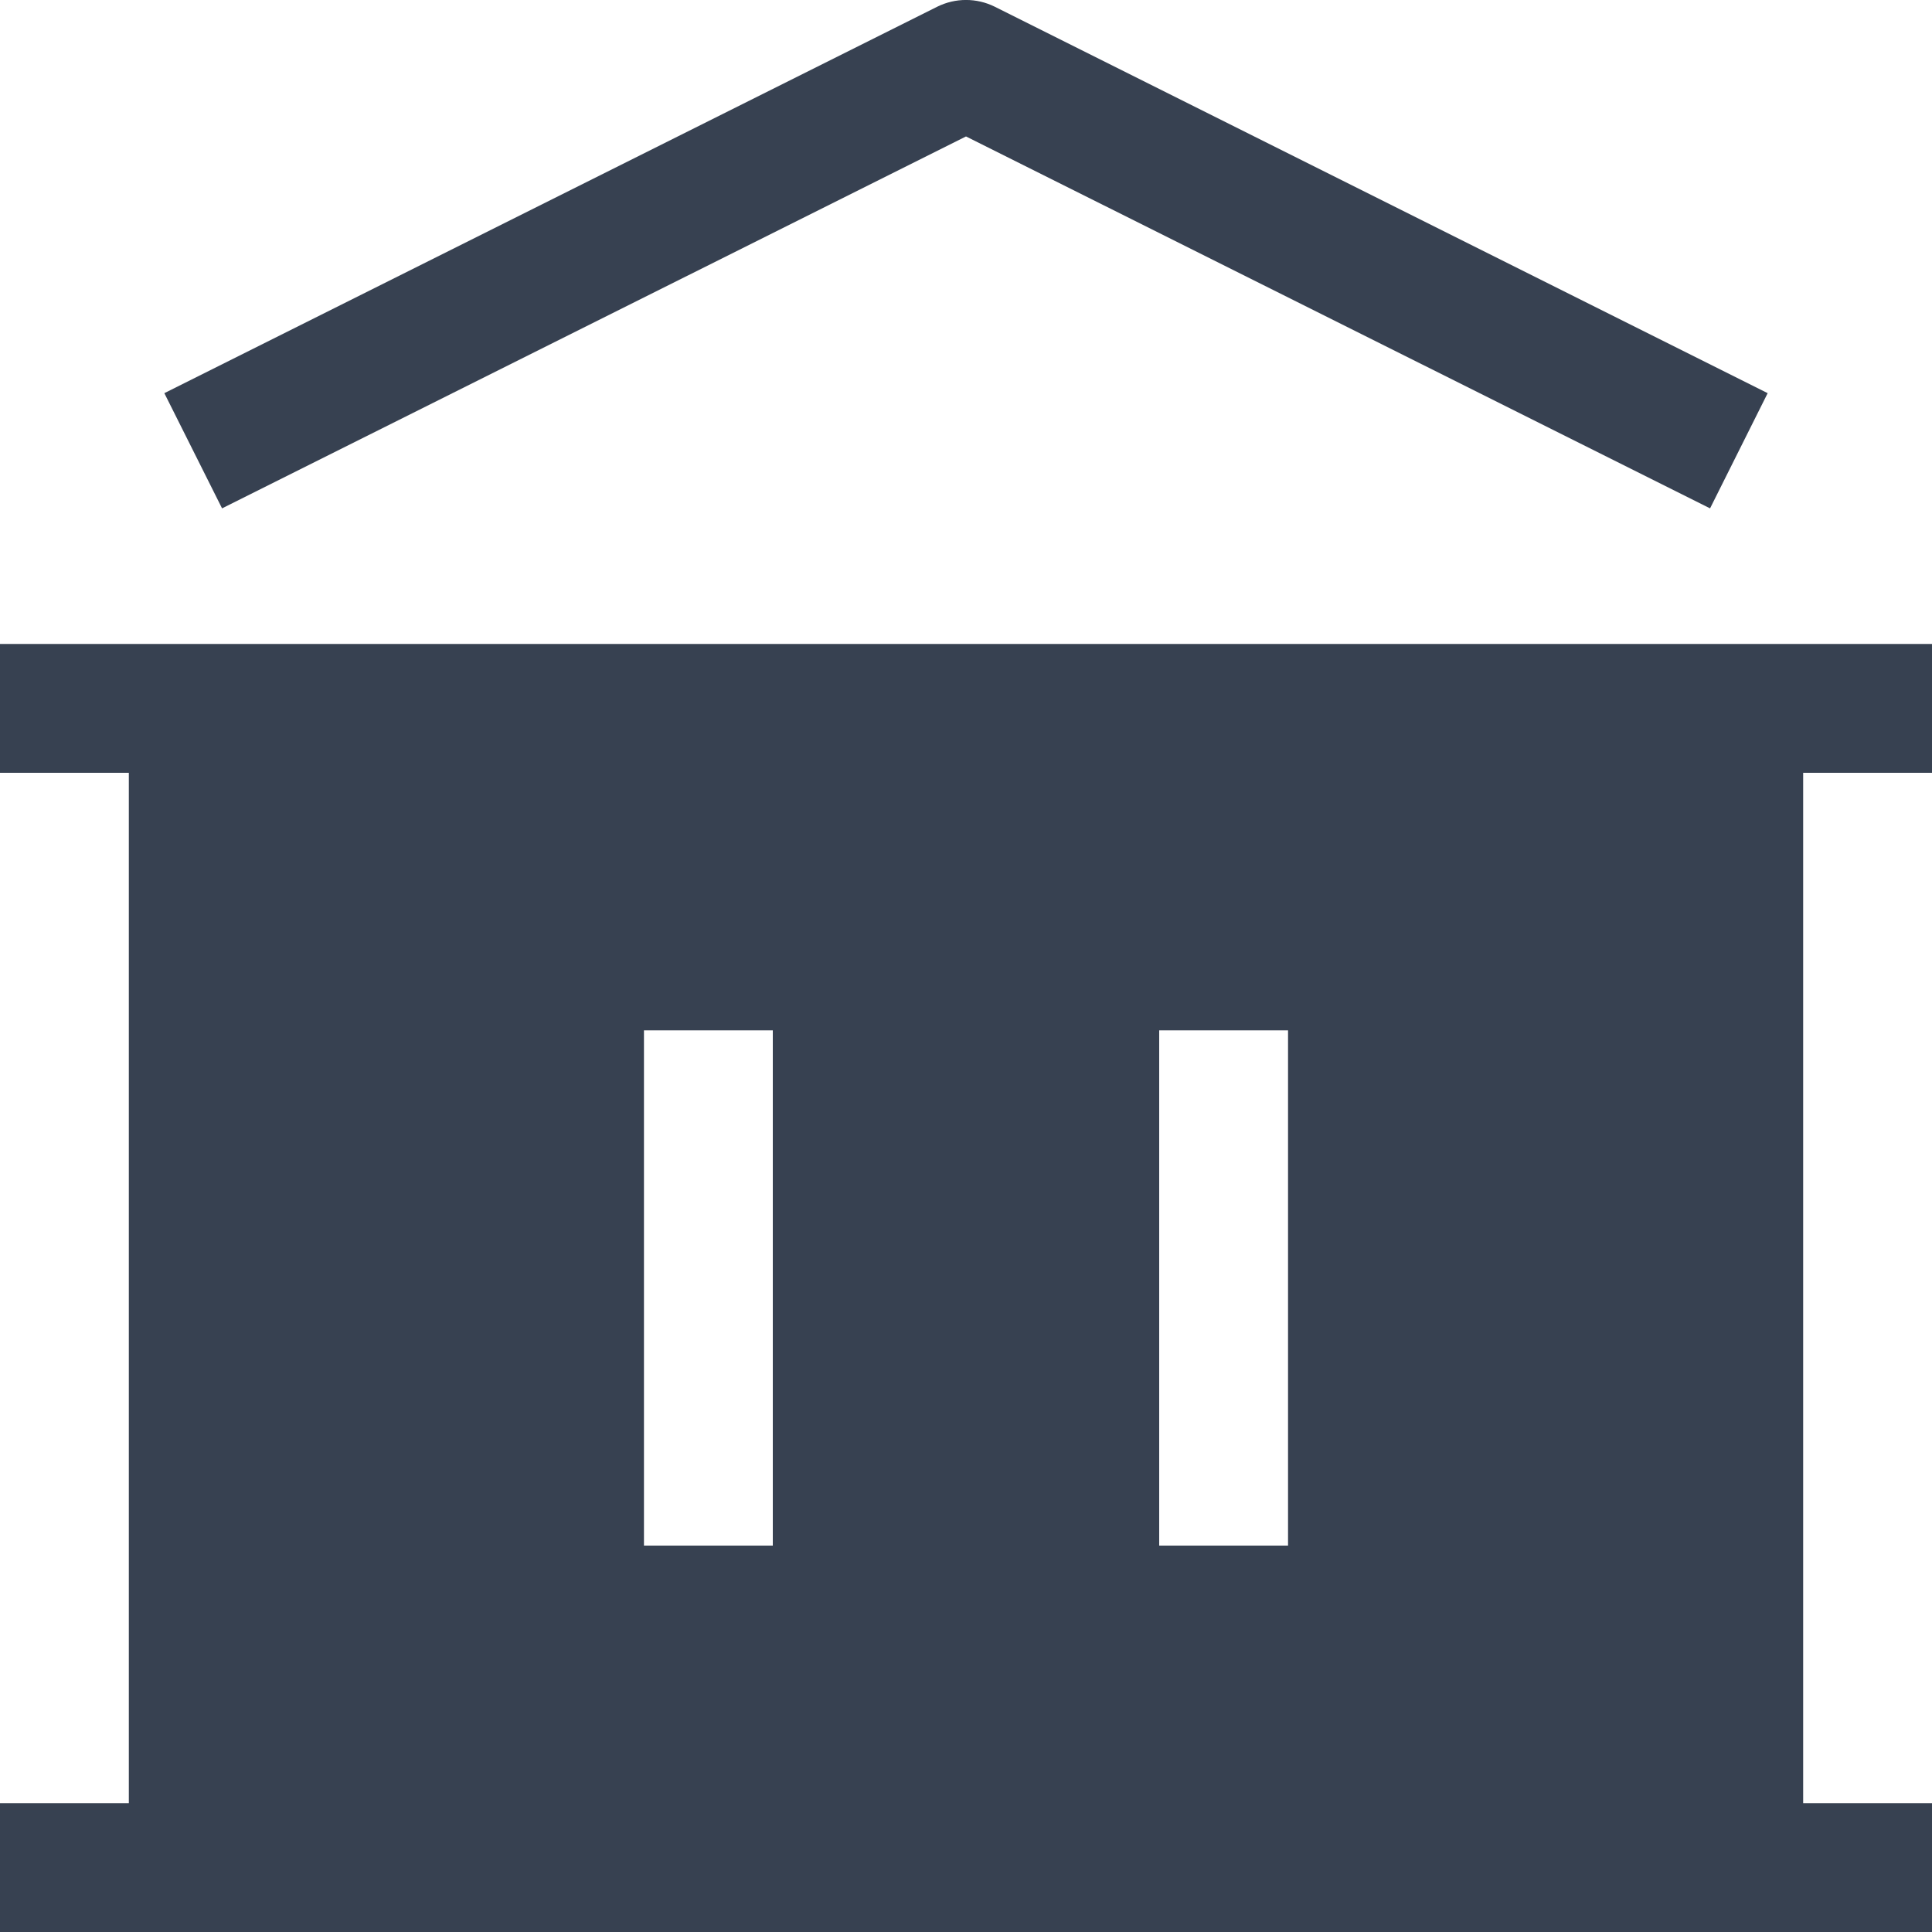
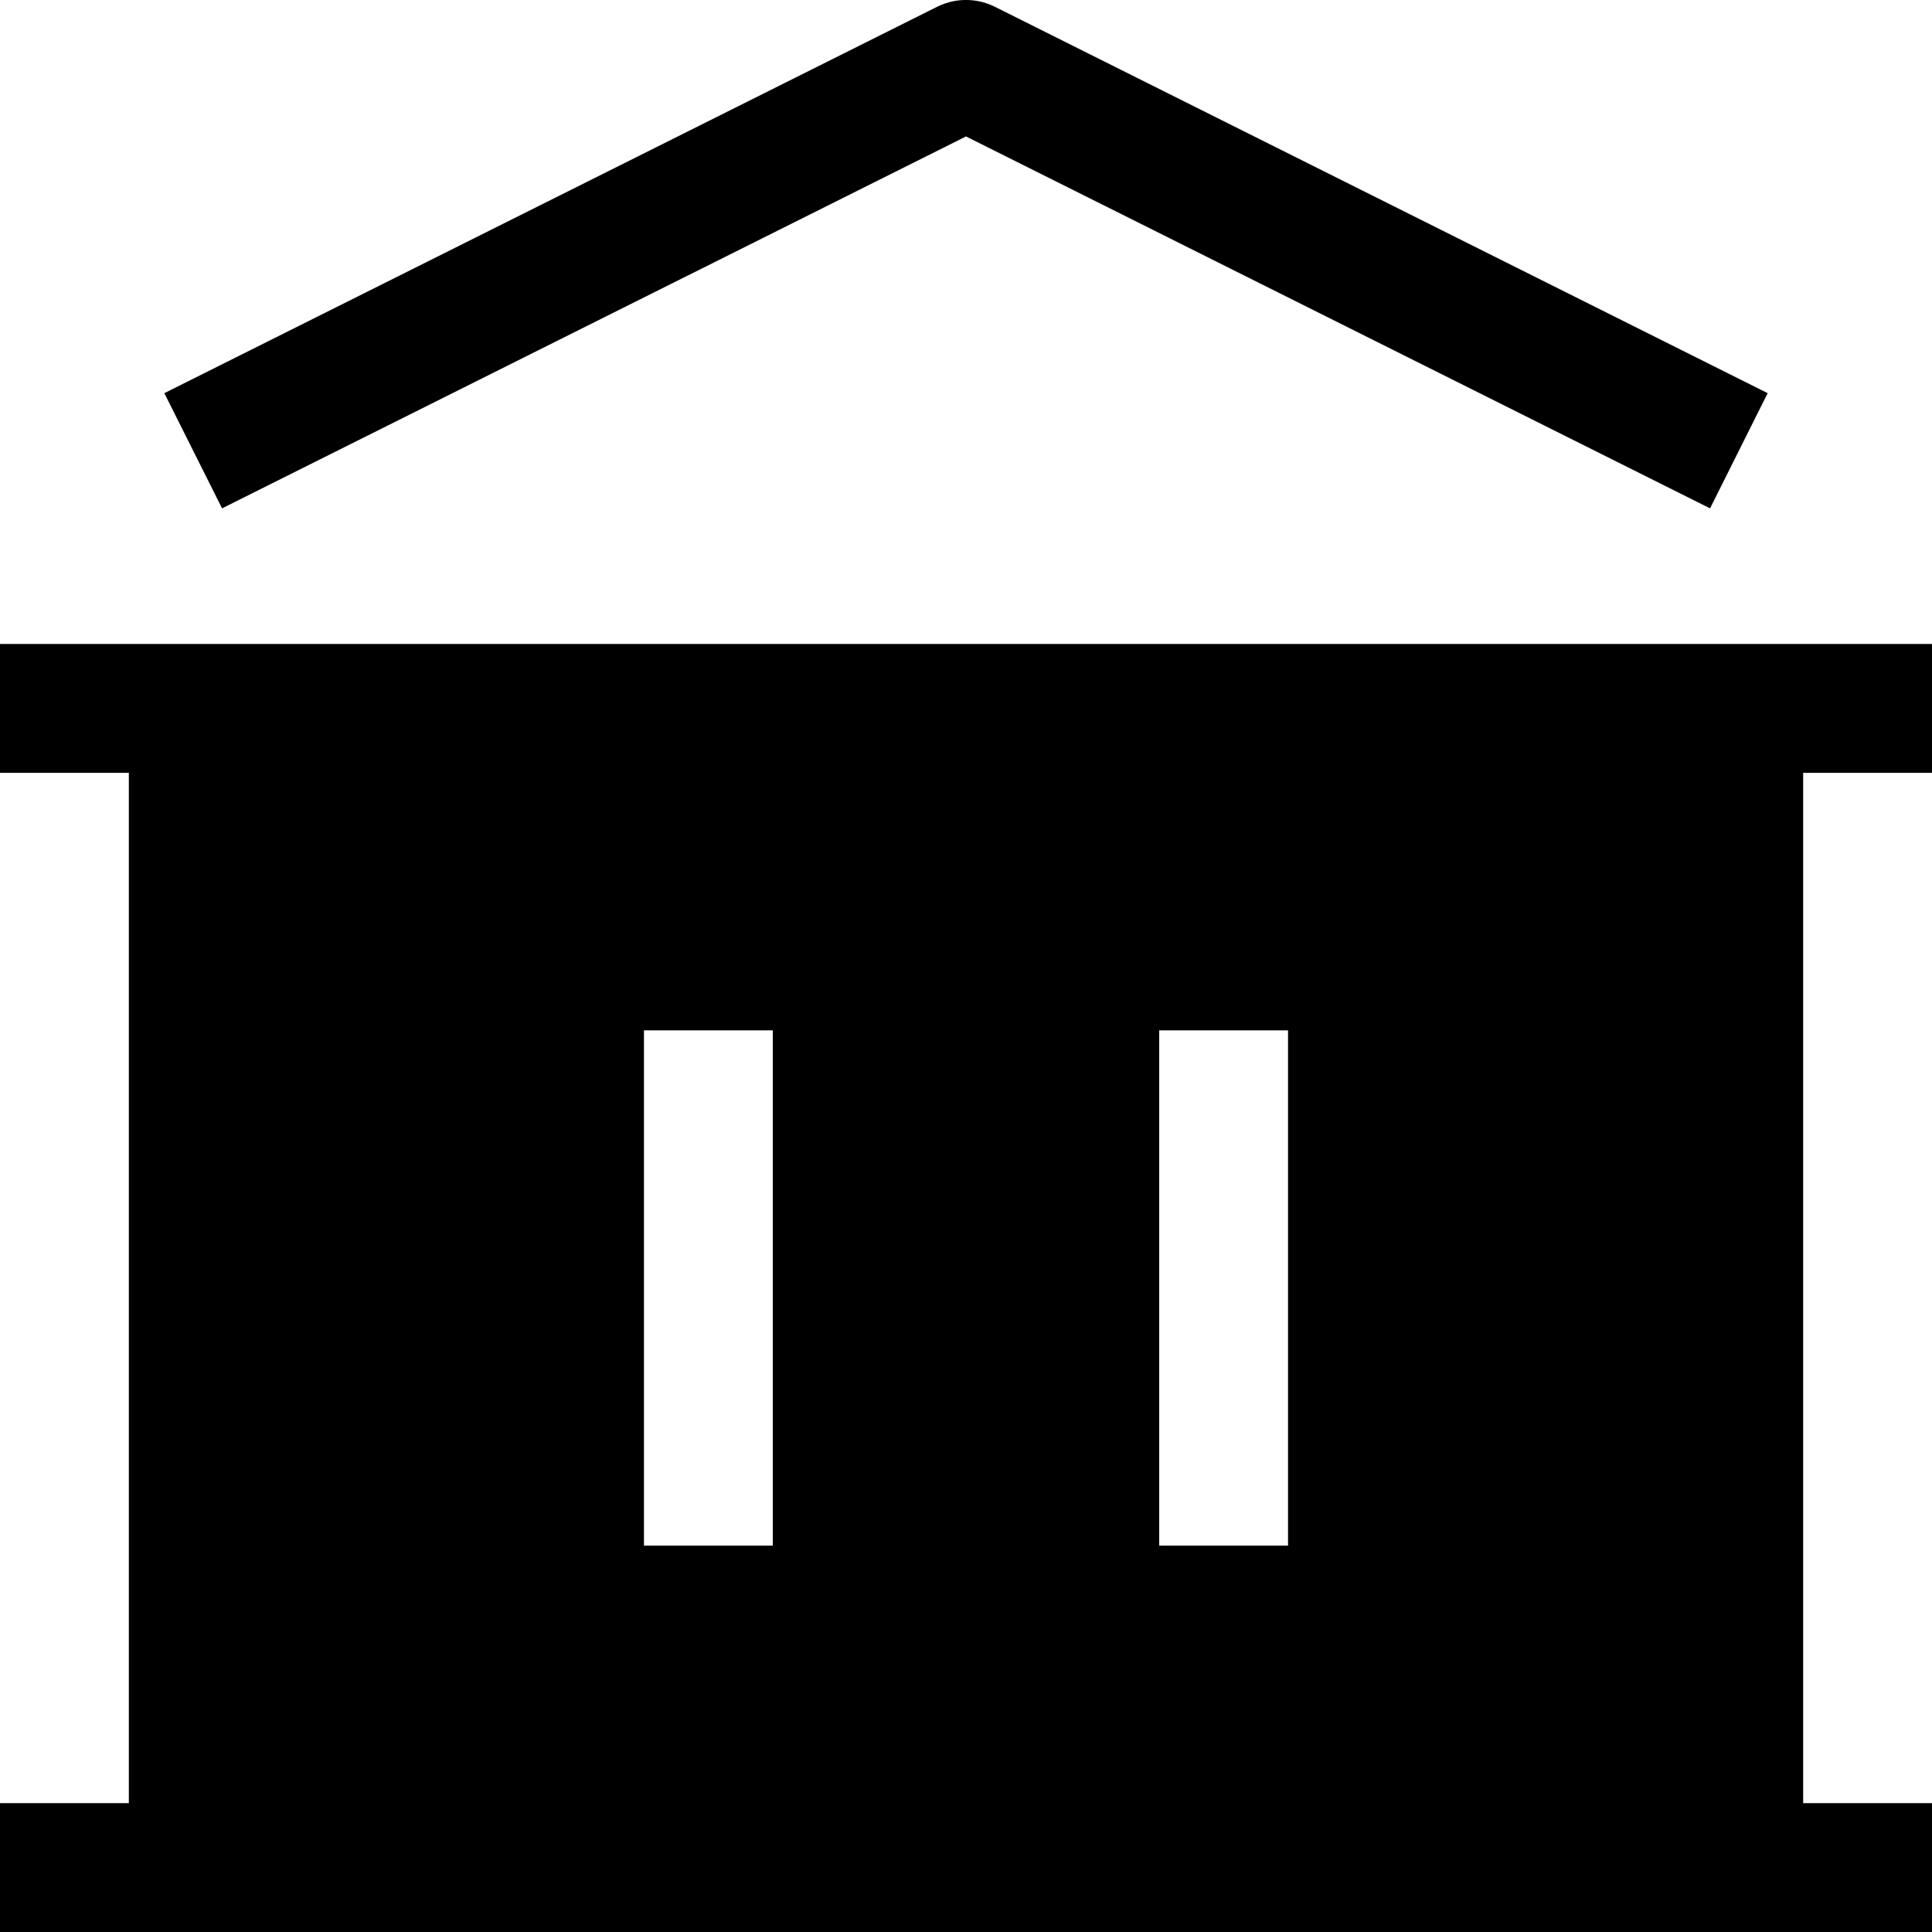
<svg xmlns="http://www.w3.org/2000/svg" width="16" height="16" viewBox="0 0 16 16" fill="none">
-   <path d="M8.239 0.056C8.088 -0.019 7.912 -0.019 7.761 0.056L1.361 3.256L1.839 4.21L8 1.13L14.162 4.21L14.639 3.256L8.239 0.056Z" fill="#374151" />
-   <path fill-rule="evenodd" clip-rule="evenodd" d="M14.933 6.4H16V5.333H0V6.4H1.067V14.933H0V16H16V14.933H14.933V6.4ZM5.333 12.8V8.533H6.4V12.8H5.333ZM9.6 12.8V8.533H10.667V12.8H9.6Z" fill="#374151" />
+   <path d="M8.239 0.056C8.088 -0.019 7.912 -0.019 7.761 0.056L1.361 3.256L1.839 4.21L8 1.13L14.162 4.21L14.639 3.256L8.239 0.056Z" fill="currentColor" />
+   <path fill-rule="evenodd" clip-rule="evenodd" d="M14.933 6.4H16V5.333H0V6.4H1.067V14.933H0V16H16V14.933H14.933V6.4ZM5.333 12.8V8.533H6.4V12.8H5.333ZM9.6 12.8V8.533H10.667V12.8H9.6Z" fill="currentColor" />
</svg>
